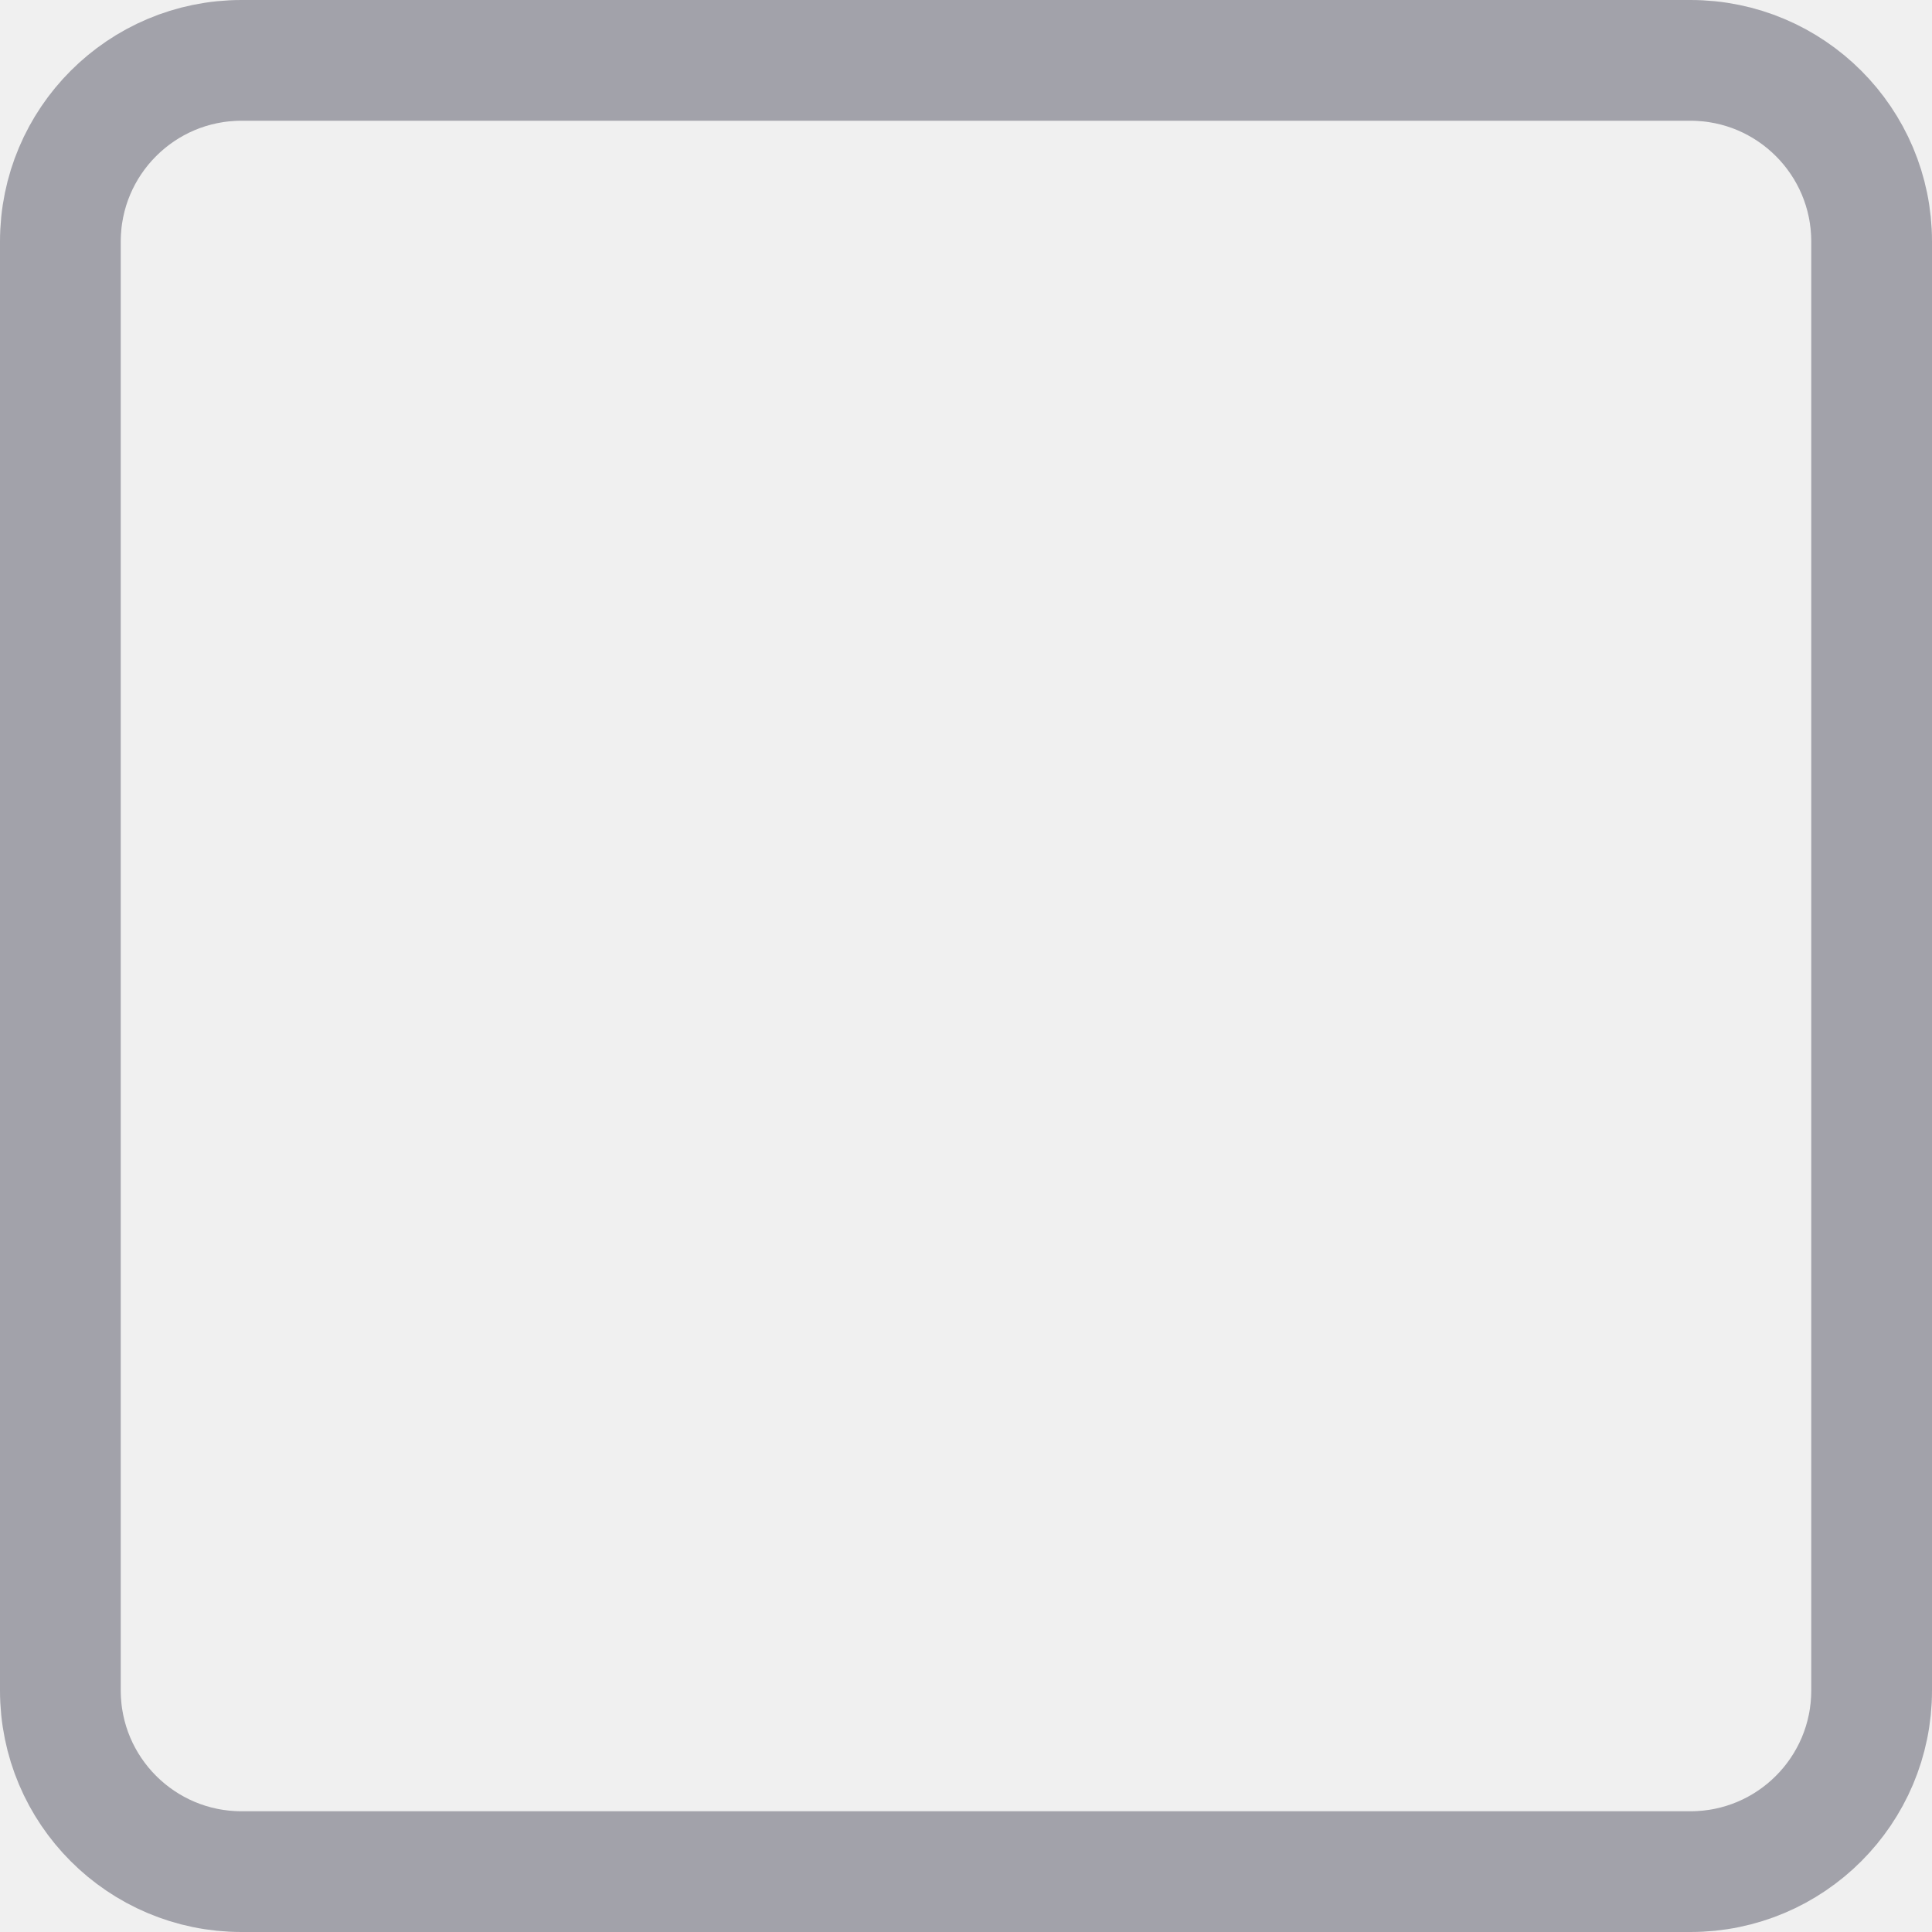
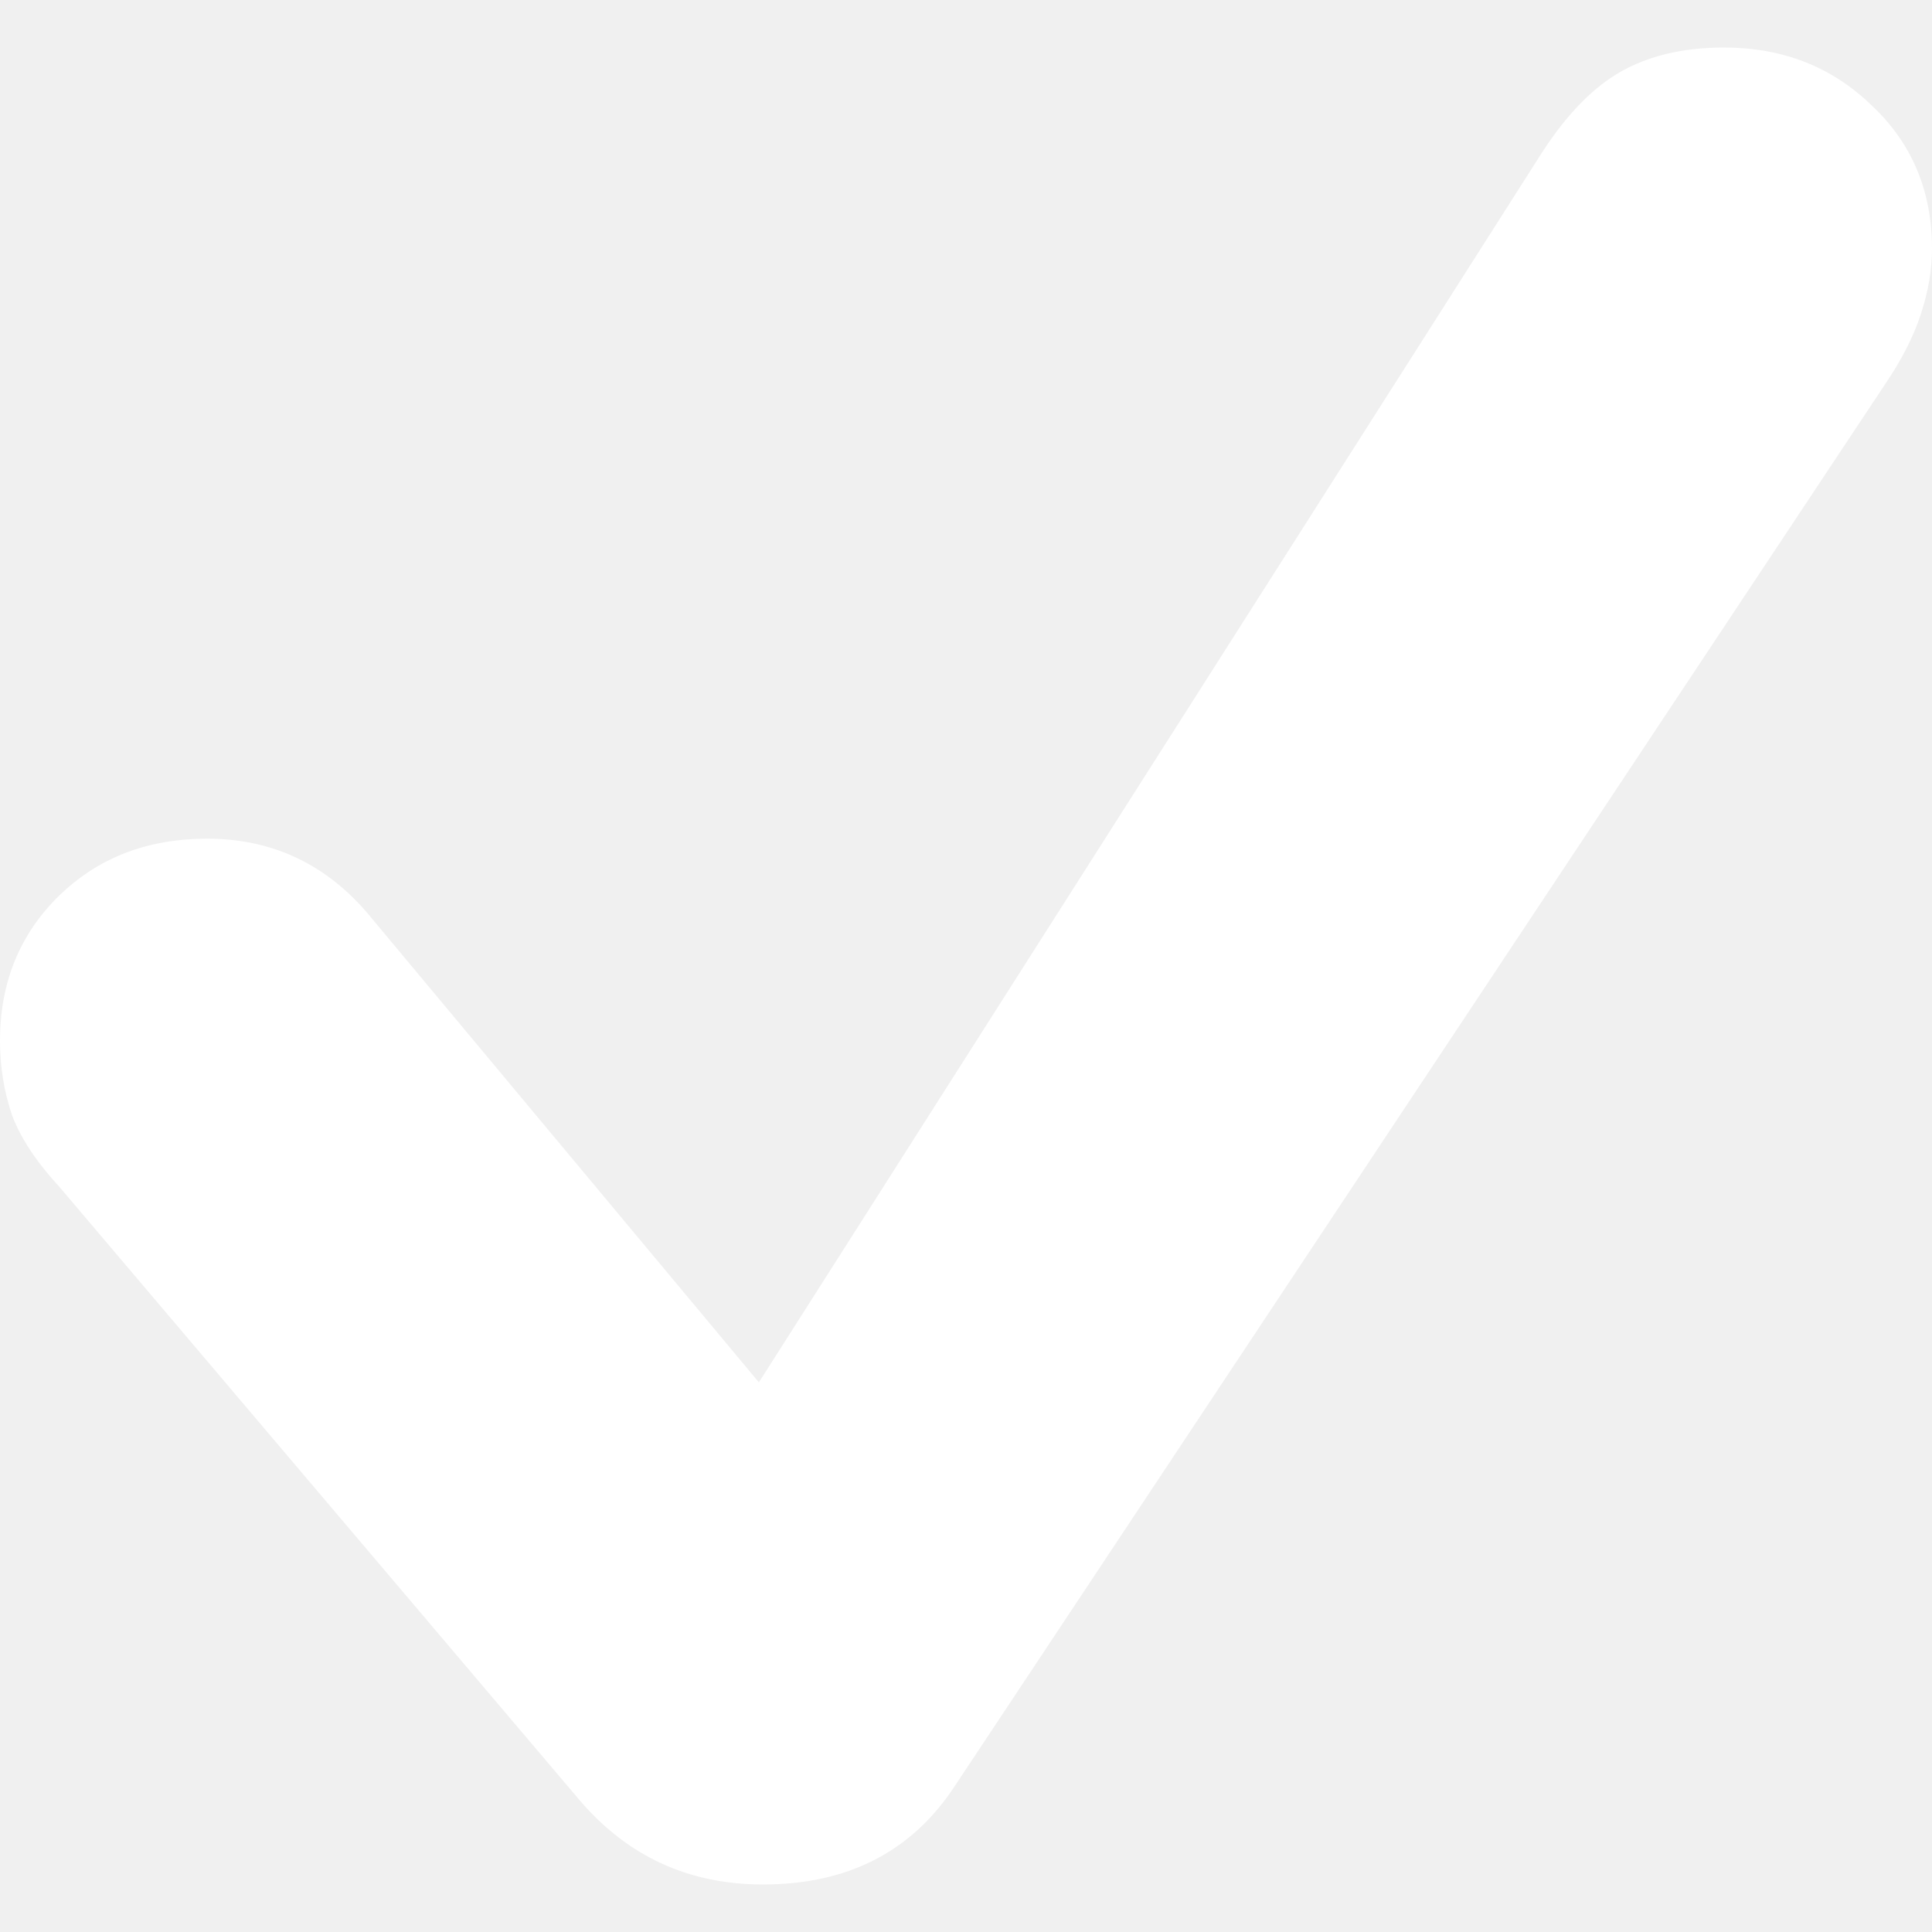
- <svg xmlns="http://www.w3.org/2000/svg" width="16" height="16" viewBox="0 0 16 16" fill="none">
-   <g id="Property 1=Default">
-     <rect x="0.5" y="0.5" width="15" height="15" rx="1.5" stroke="#2E2F42" stroke-opacity="0.4" />
-   </g>
+ <svg xmlns="http://www.w3.org/2000/svg" width="10" height="10" viewBox="0 0 10 10" fill="none">
+   <path id="icon" d="M3.949 9.754C4.385 9.754 4.714 9.587 4.937 9.252L9.765 1.977C9.845 1.858 9.904 1.742 9.942 1.627C9.981 1.508 10 1.395 10 1.287C10 0.987 9.895 0.739 9.686 0.544C9.48 0.345 9.226 0.246 8.923 0.246C8.713 0.246 8.536 0.288 8.389 0.371C8.246 0.452 8.11 0.591 7.981 0.79L3.928 7.155L1.899 4.723C1.679 4.468 1.403 4.341 1.072 4.341C0.762 4.341 0.506 4.44 0.303 4.639C0.101 4.838 0 5.087 0 5.387C0 5.523 0.021 5.652 0.063 5.774C0.108 5.893 0.19 6.016 0.309 6.145L3.002 9.32C3.25 9.609 3.565 9.754 3.949 9.754Z" fill="white" />
</svg>
